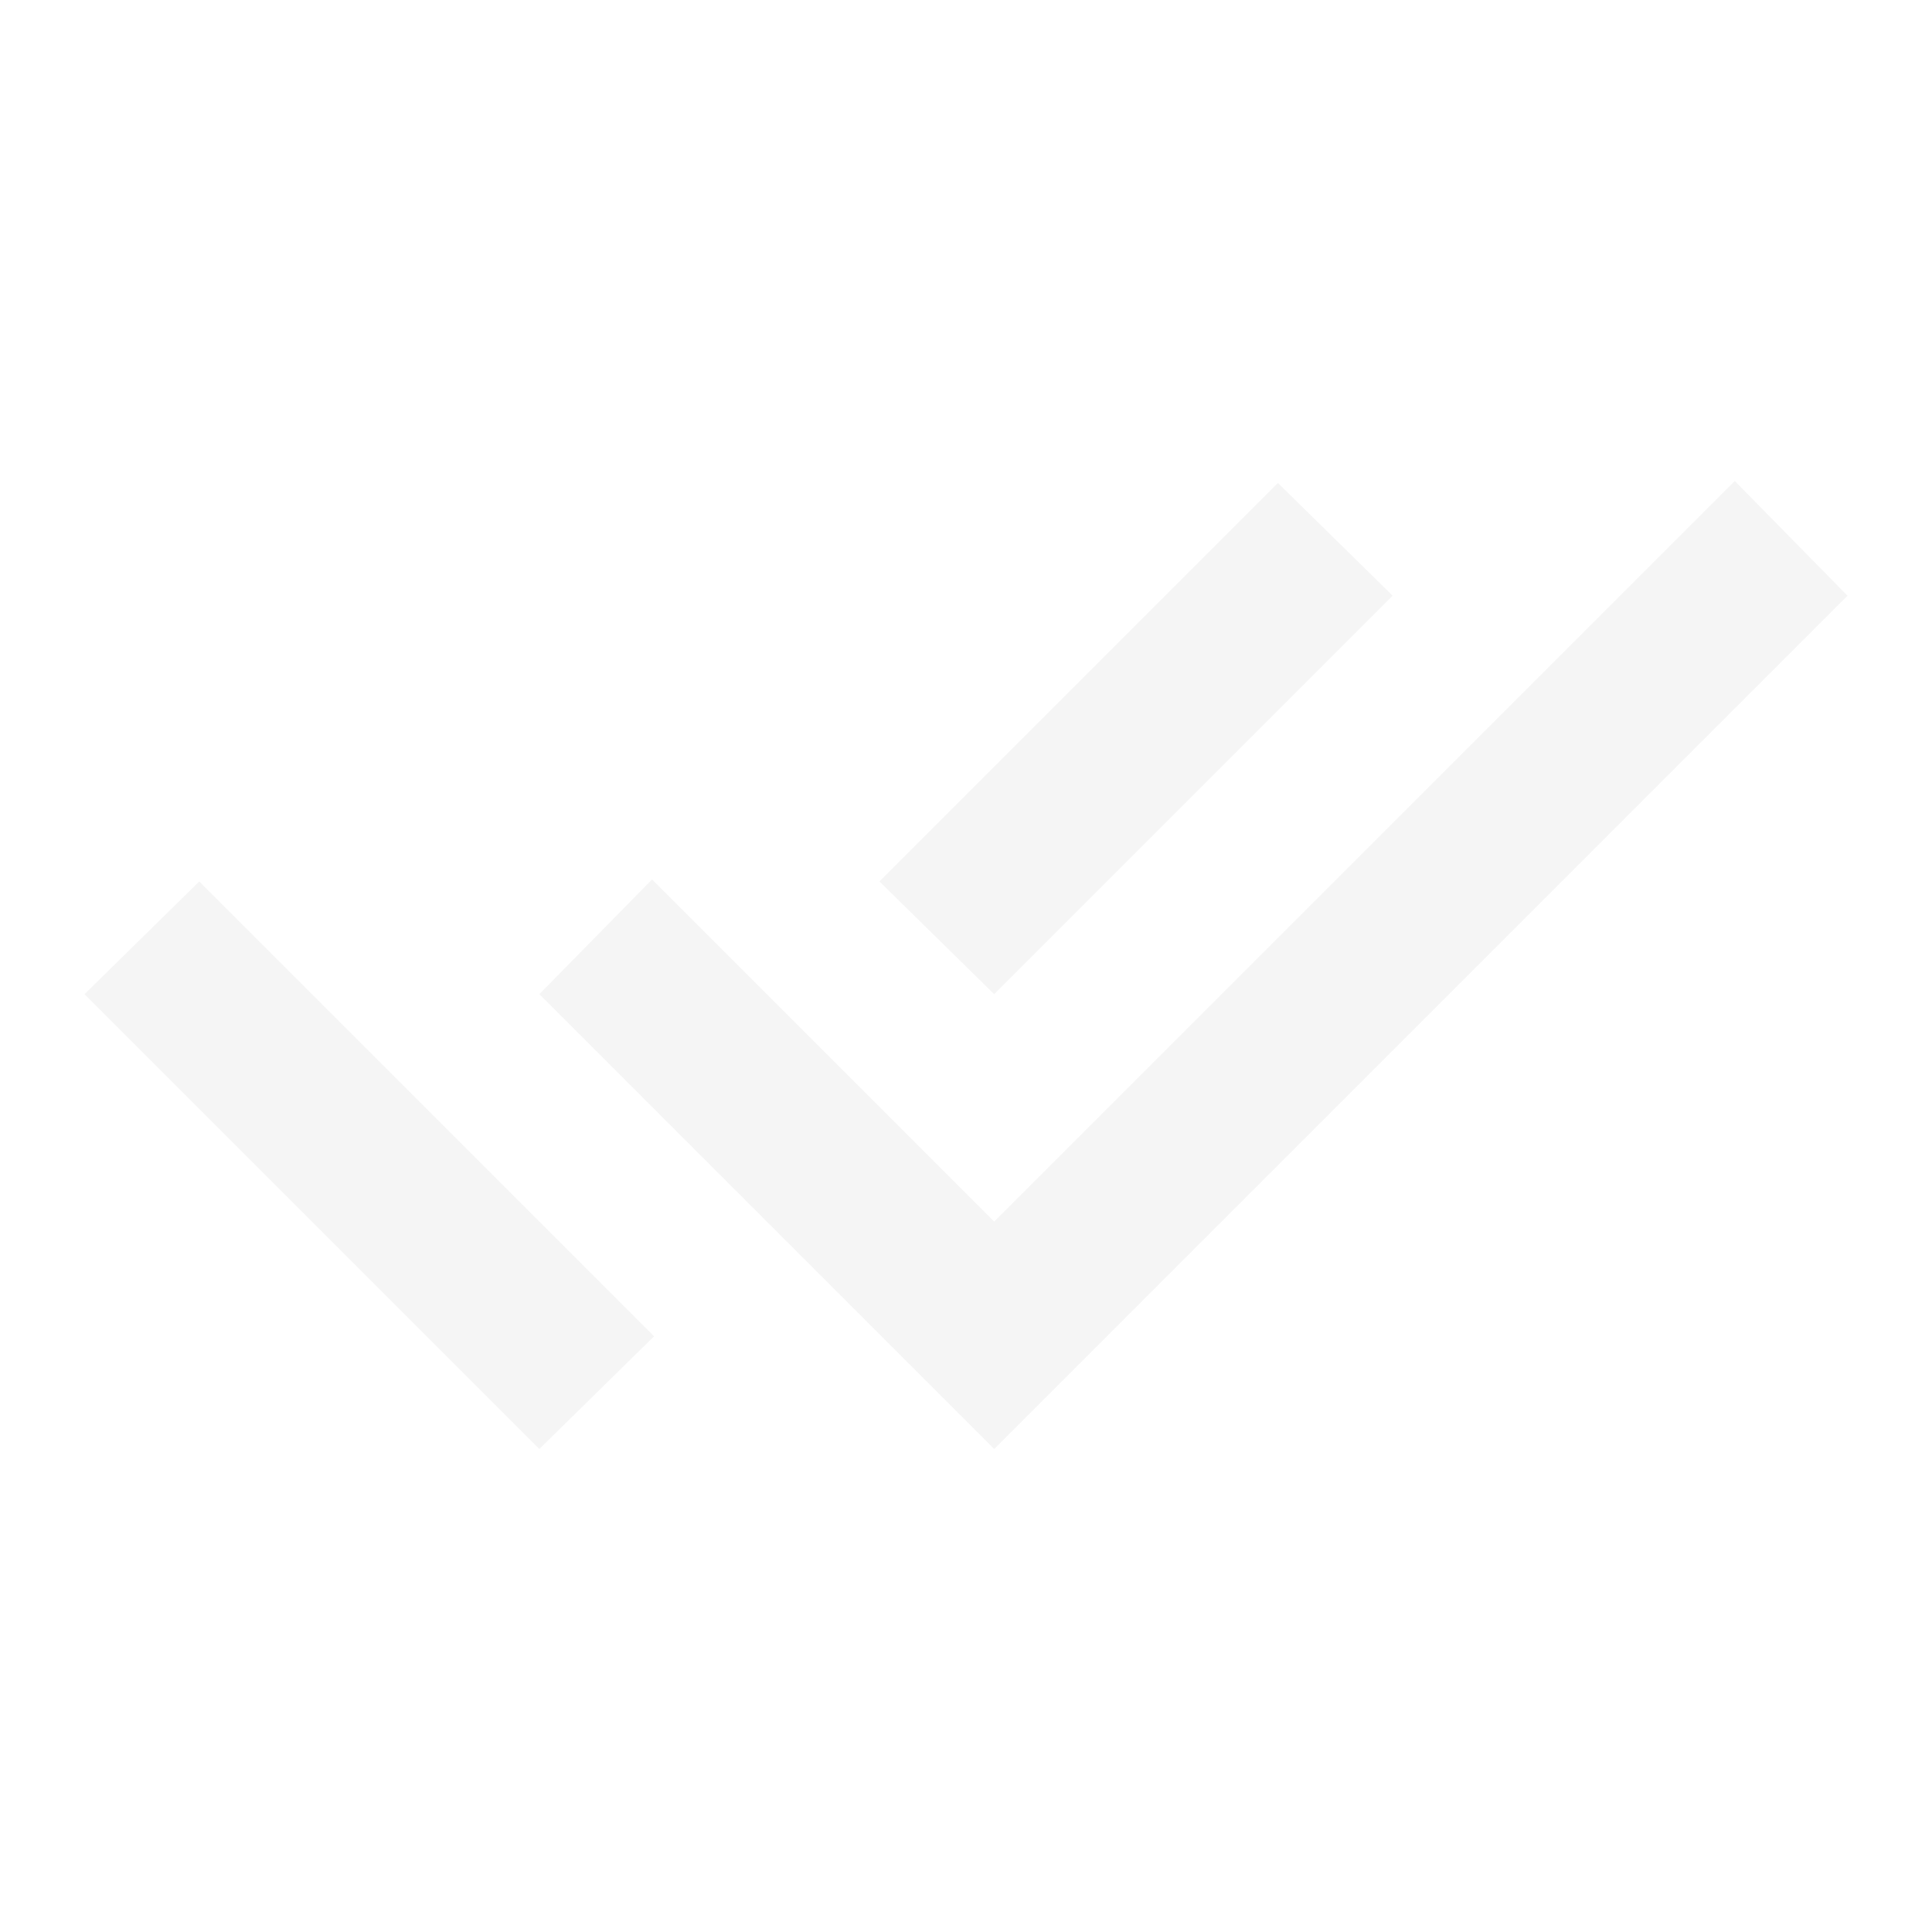
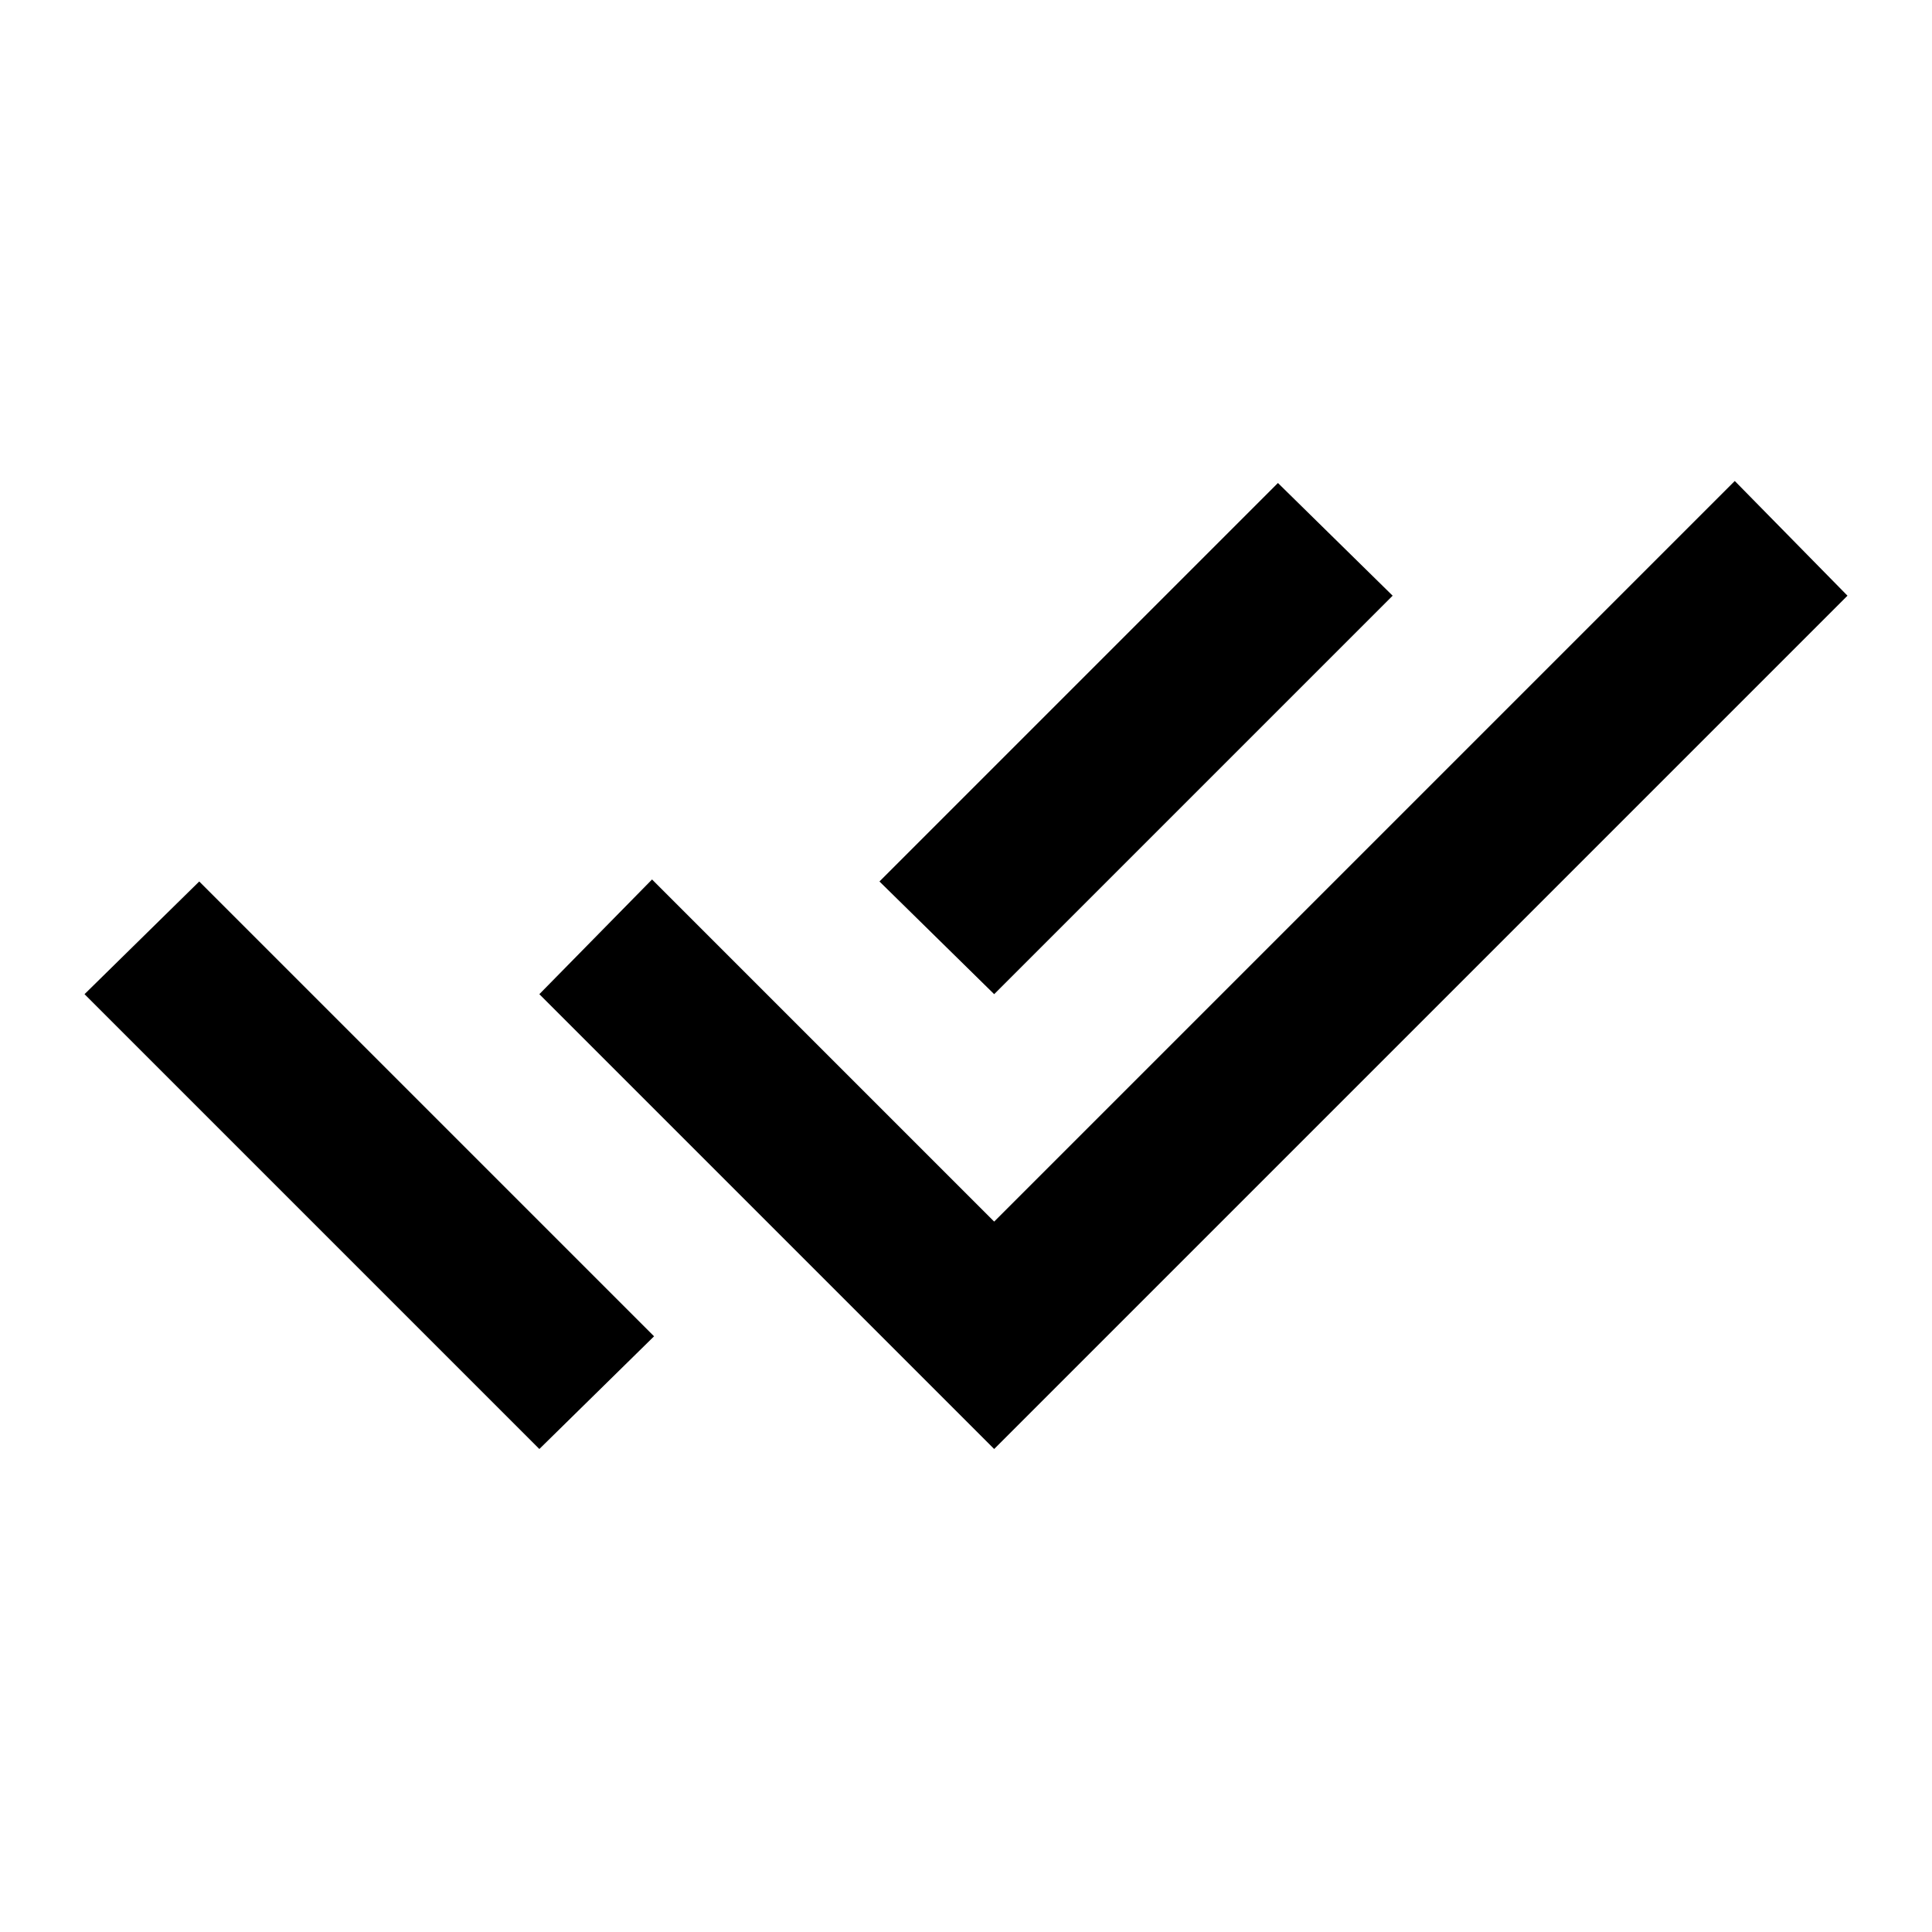
- <svg xmlns="http://www.w3.org/2000/svg" height="24px" viewBox="0 -960 960 960" width="24px" fill="rgb(245, 245, 245)">
+ <svg xmlns="http://www.w3.org/2000/svg" height="24px" viewBox="0 -960 960 960" width="24px" fill="black">
  <path d="M268-240 42-466l57-56 170 170 56 56-57 56Zm226 0L268-466l56-57 170 170 368-368 56 57-424 424Zm0-226-57-56 198-198 57 56-198 198Z" />
</svg>
